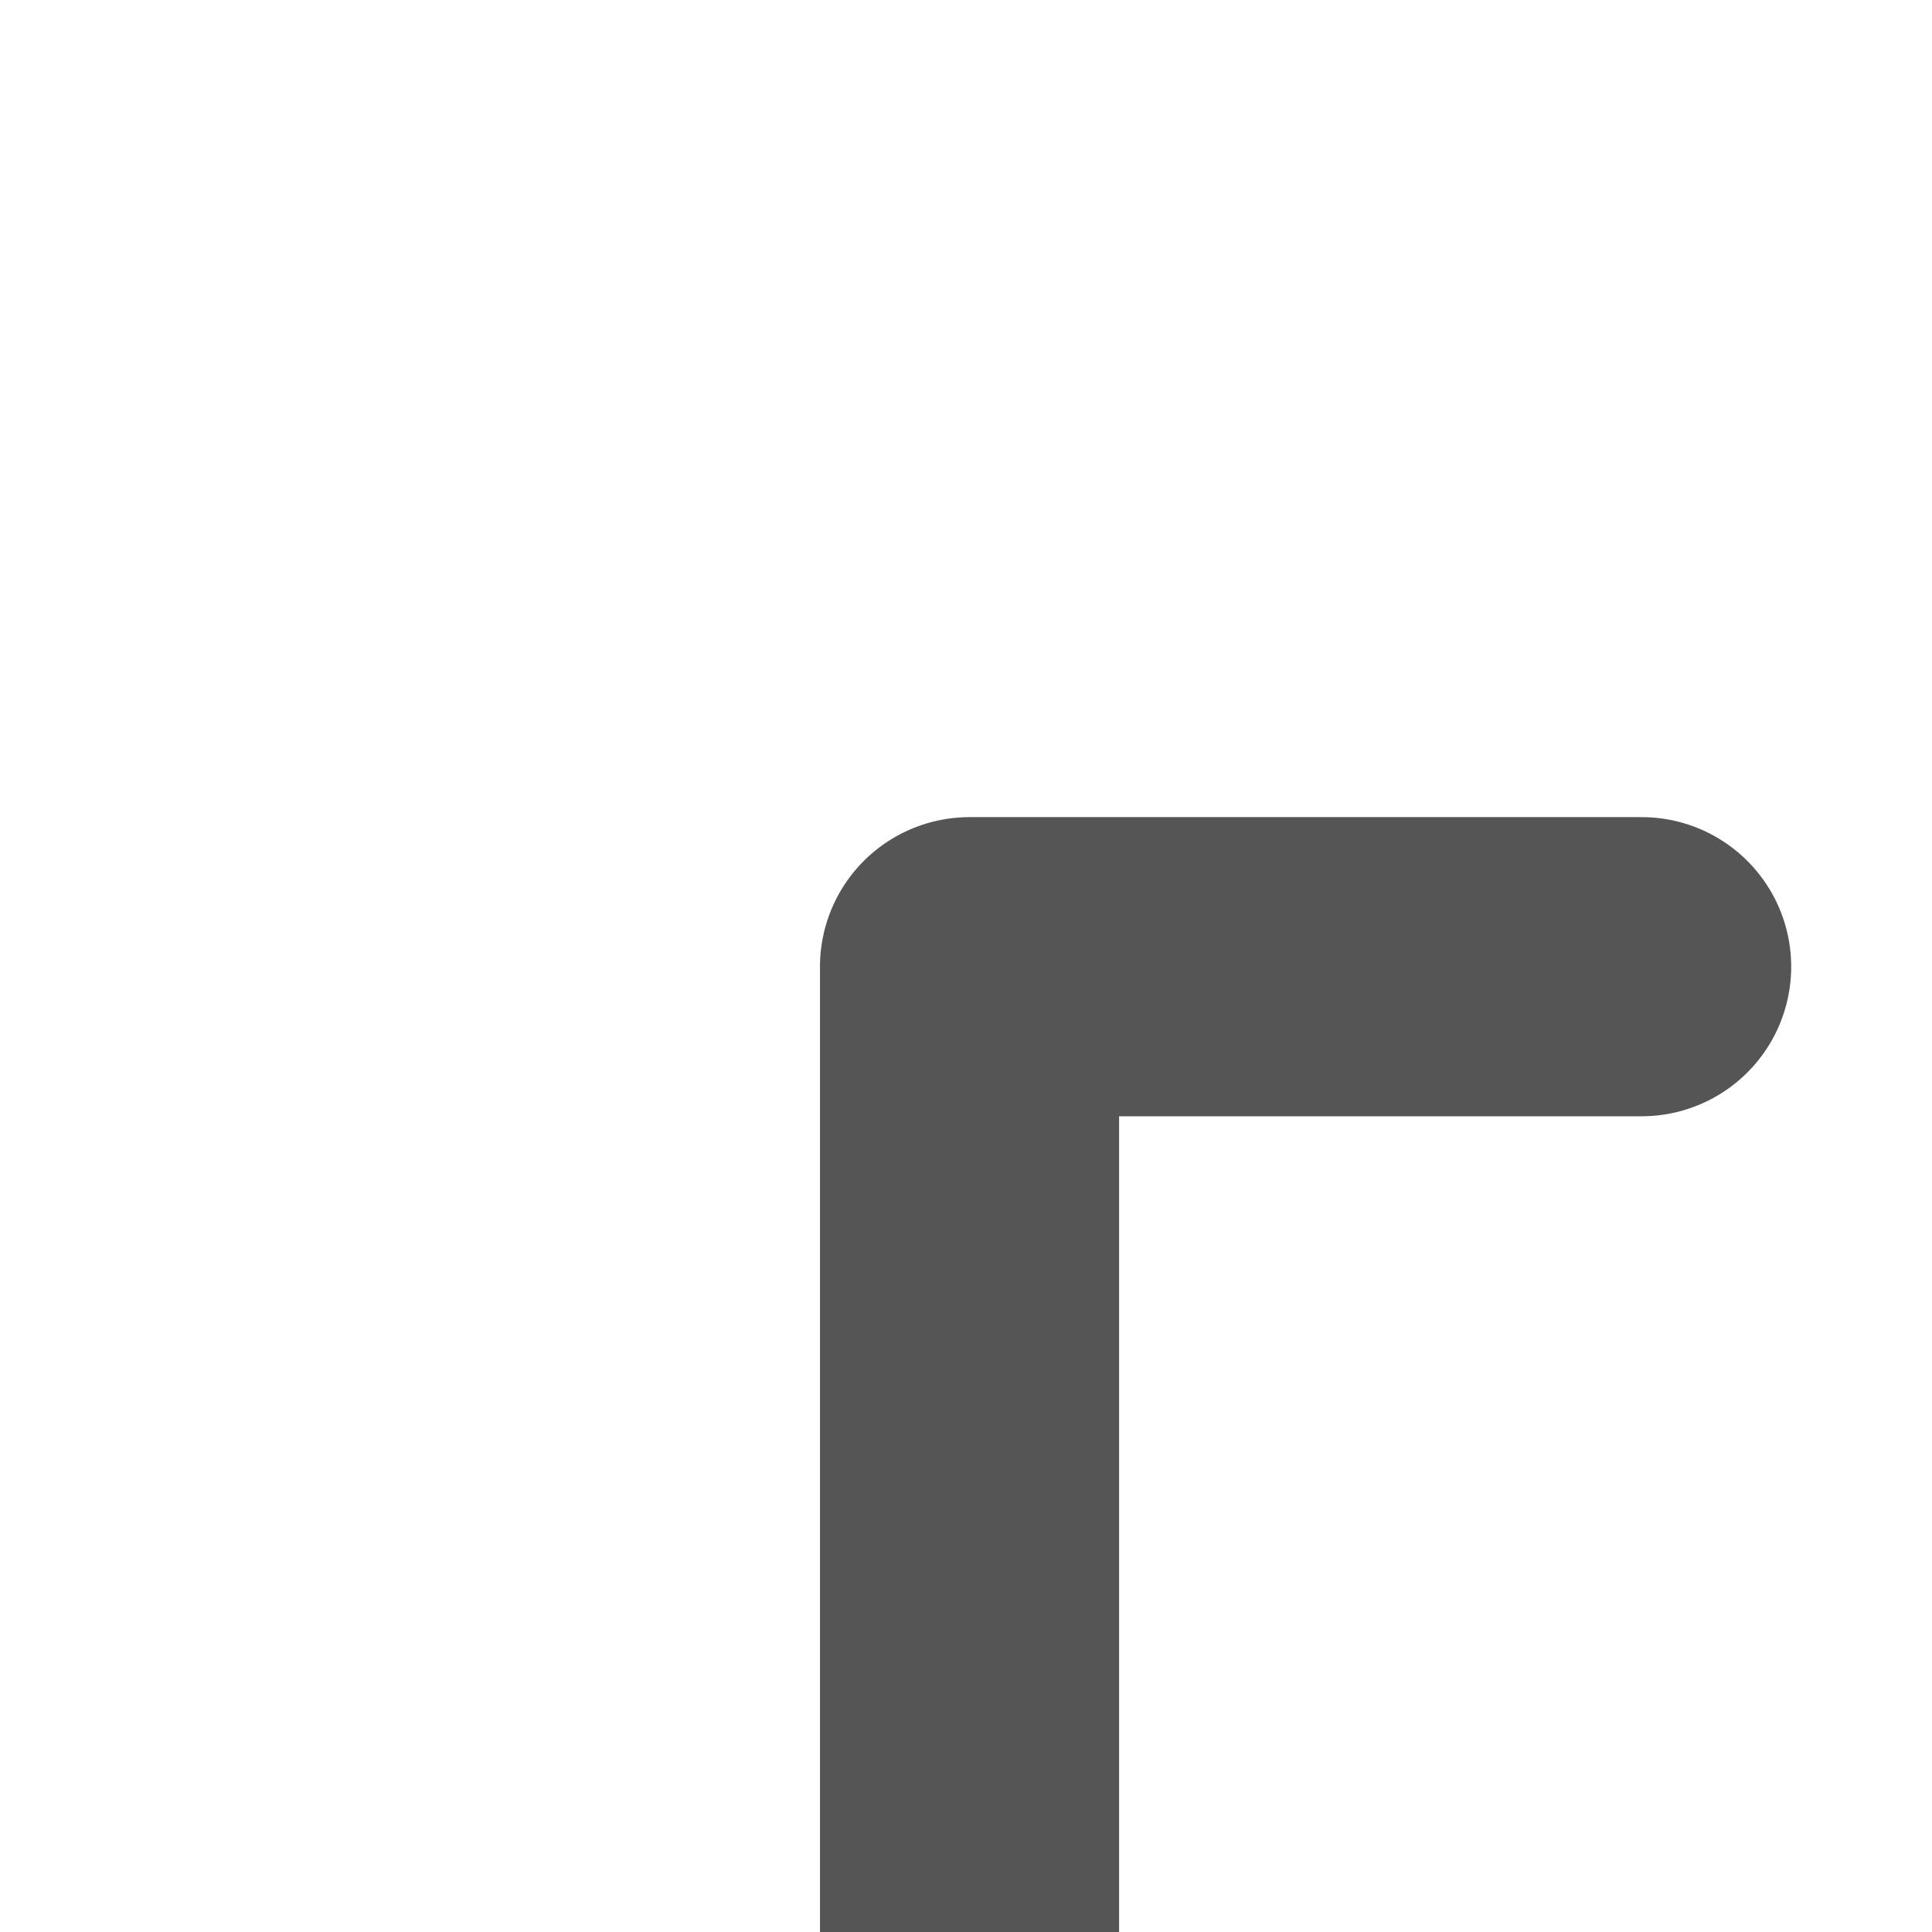
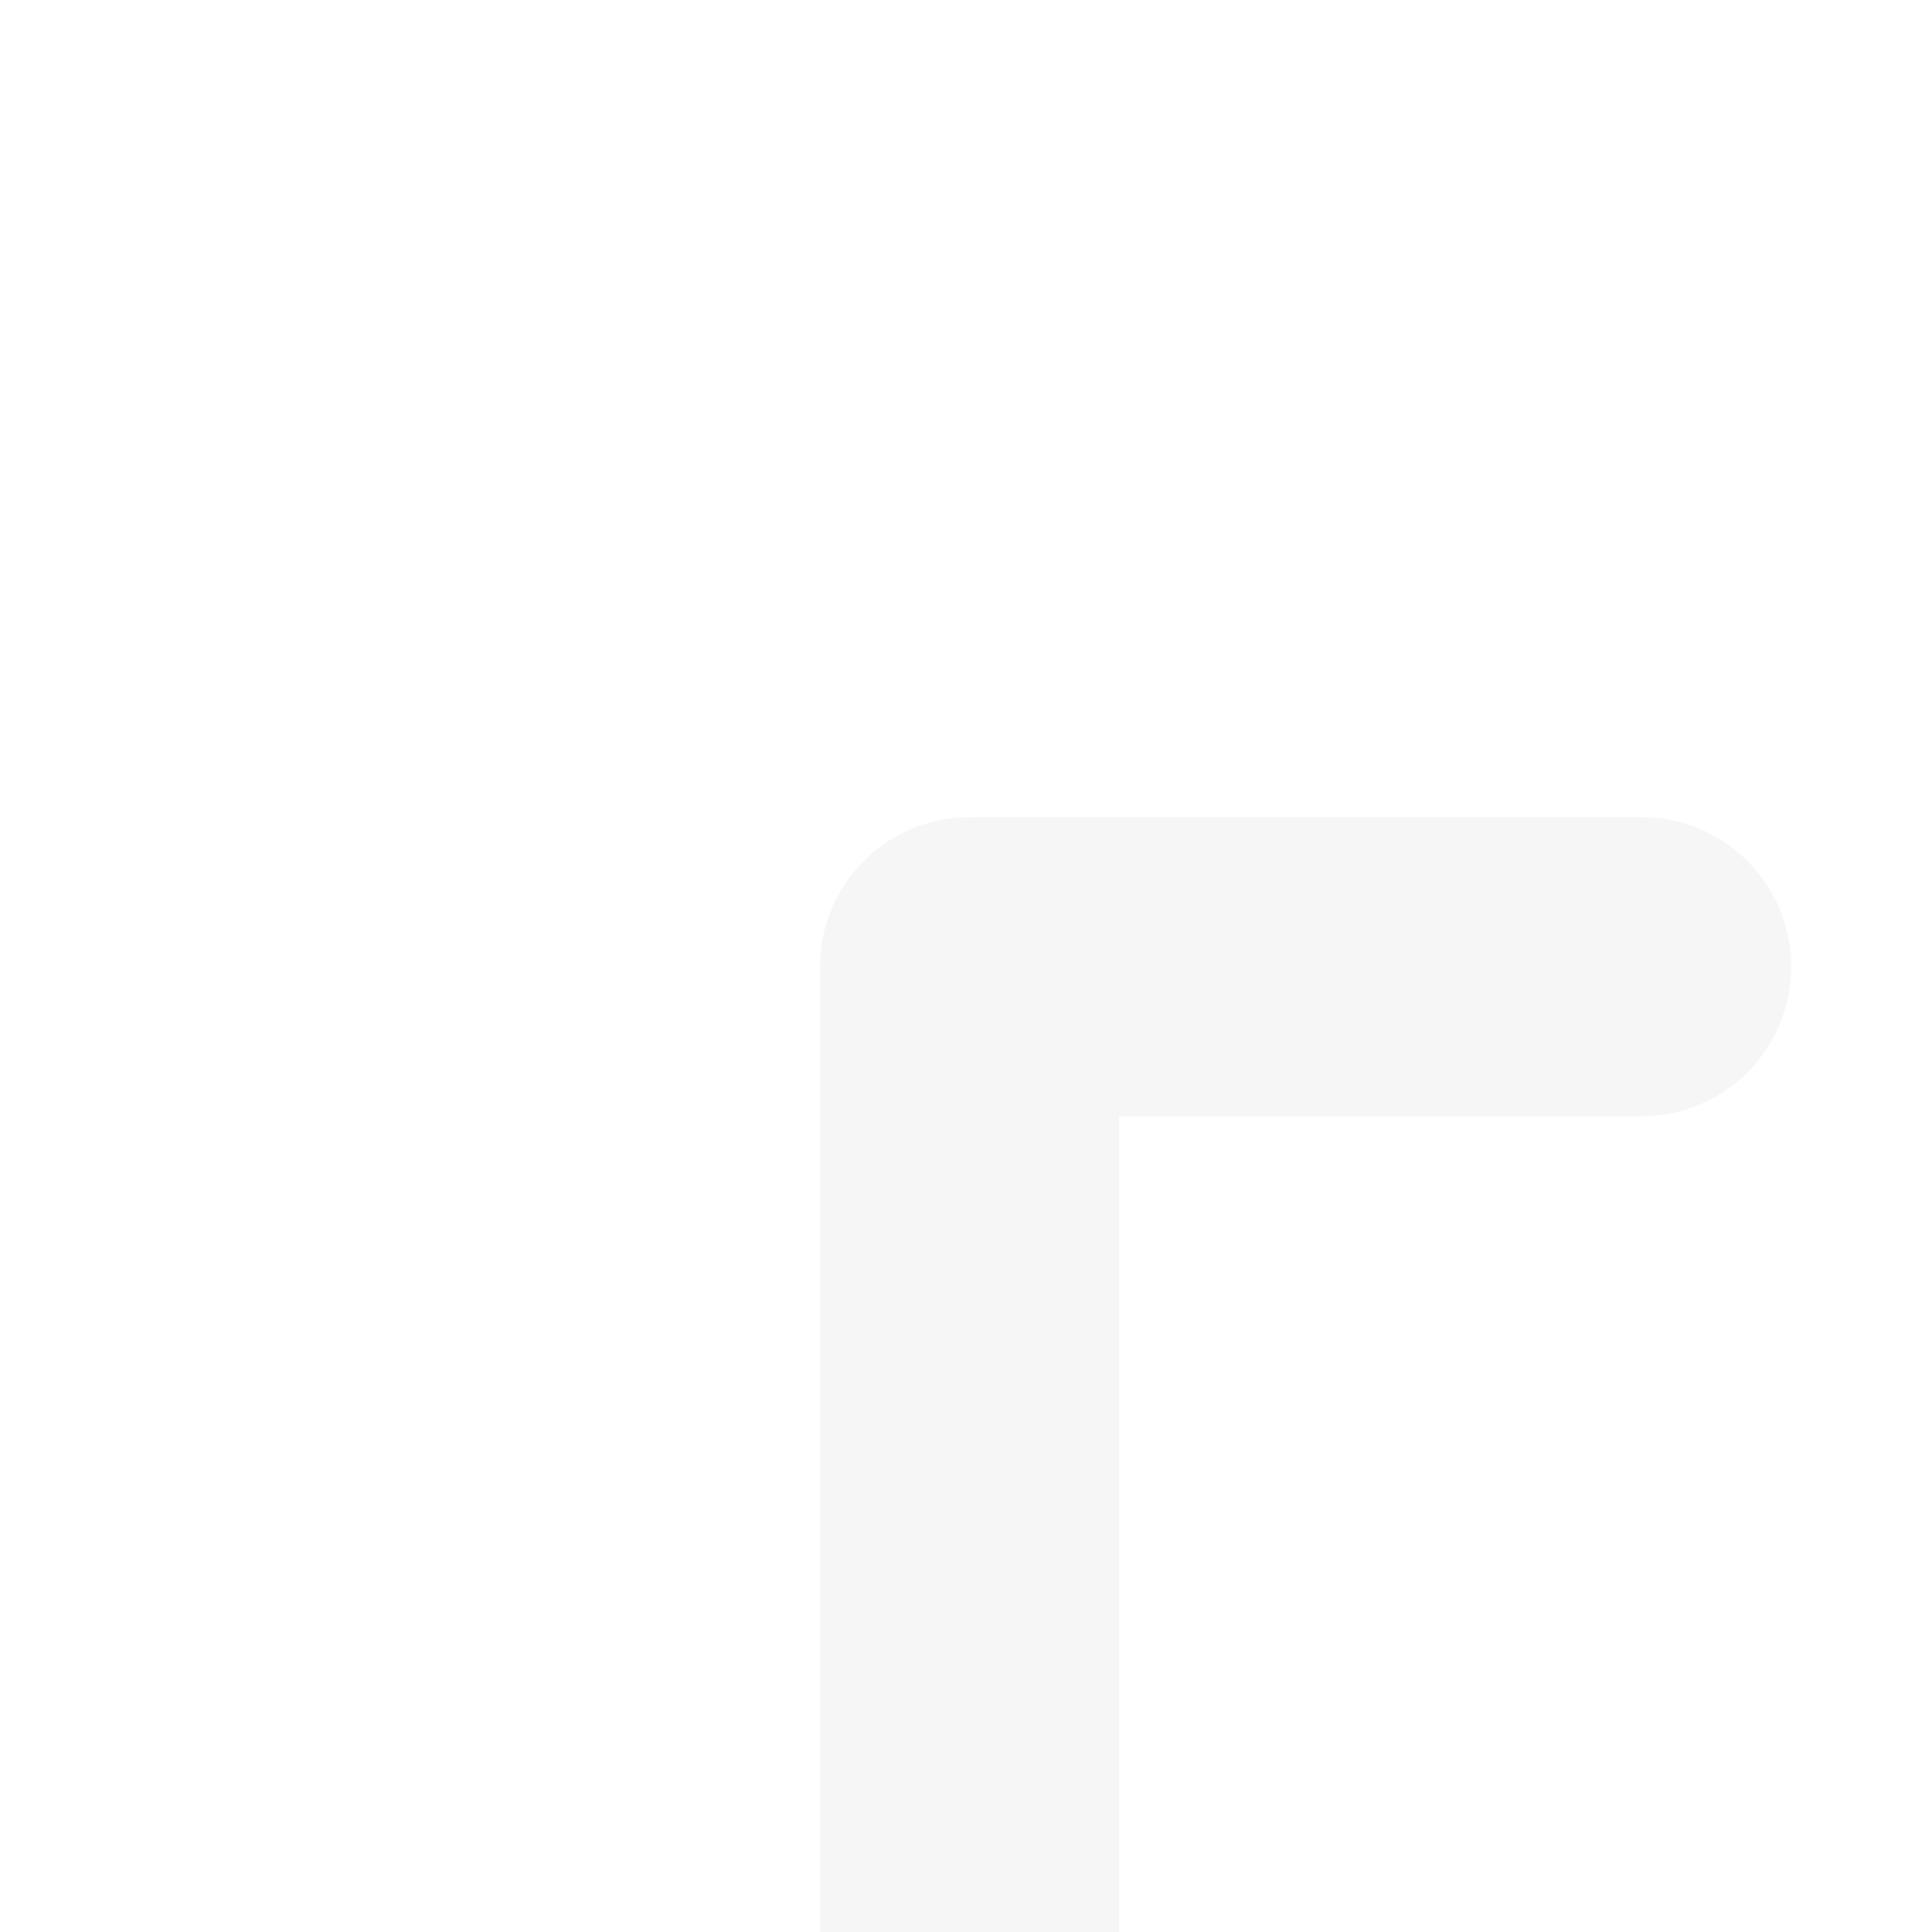
<svg xmlns="http://www.w3.org/2000/svg" width="64" height="64">
  <g>
    <g id="layer1">
-       <path fill="none" stroke="#555555" stroke-width="9.909" stroke-linecap="round" stroke-linejoin="round" stroke-miterlimit="4" marker-start="none" id="path3802-1-1" d="m54.381,32.023l-22.264,0l0,32.749" />
+       <path fill="none" stroke="#F6F6F6" stroke-width="9.909" stroke-linecap="round" stroke-linejoin="round" stroke-miterlimit="4" marker-start="none" id="path3802-1-1" d="m54.381,32.023l-22.264,0l0,32.749" />
    </g>
  </g>
</svg>
